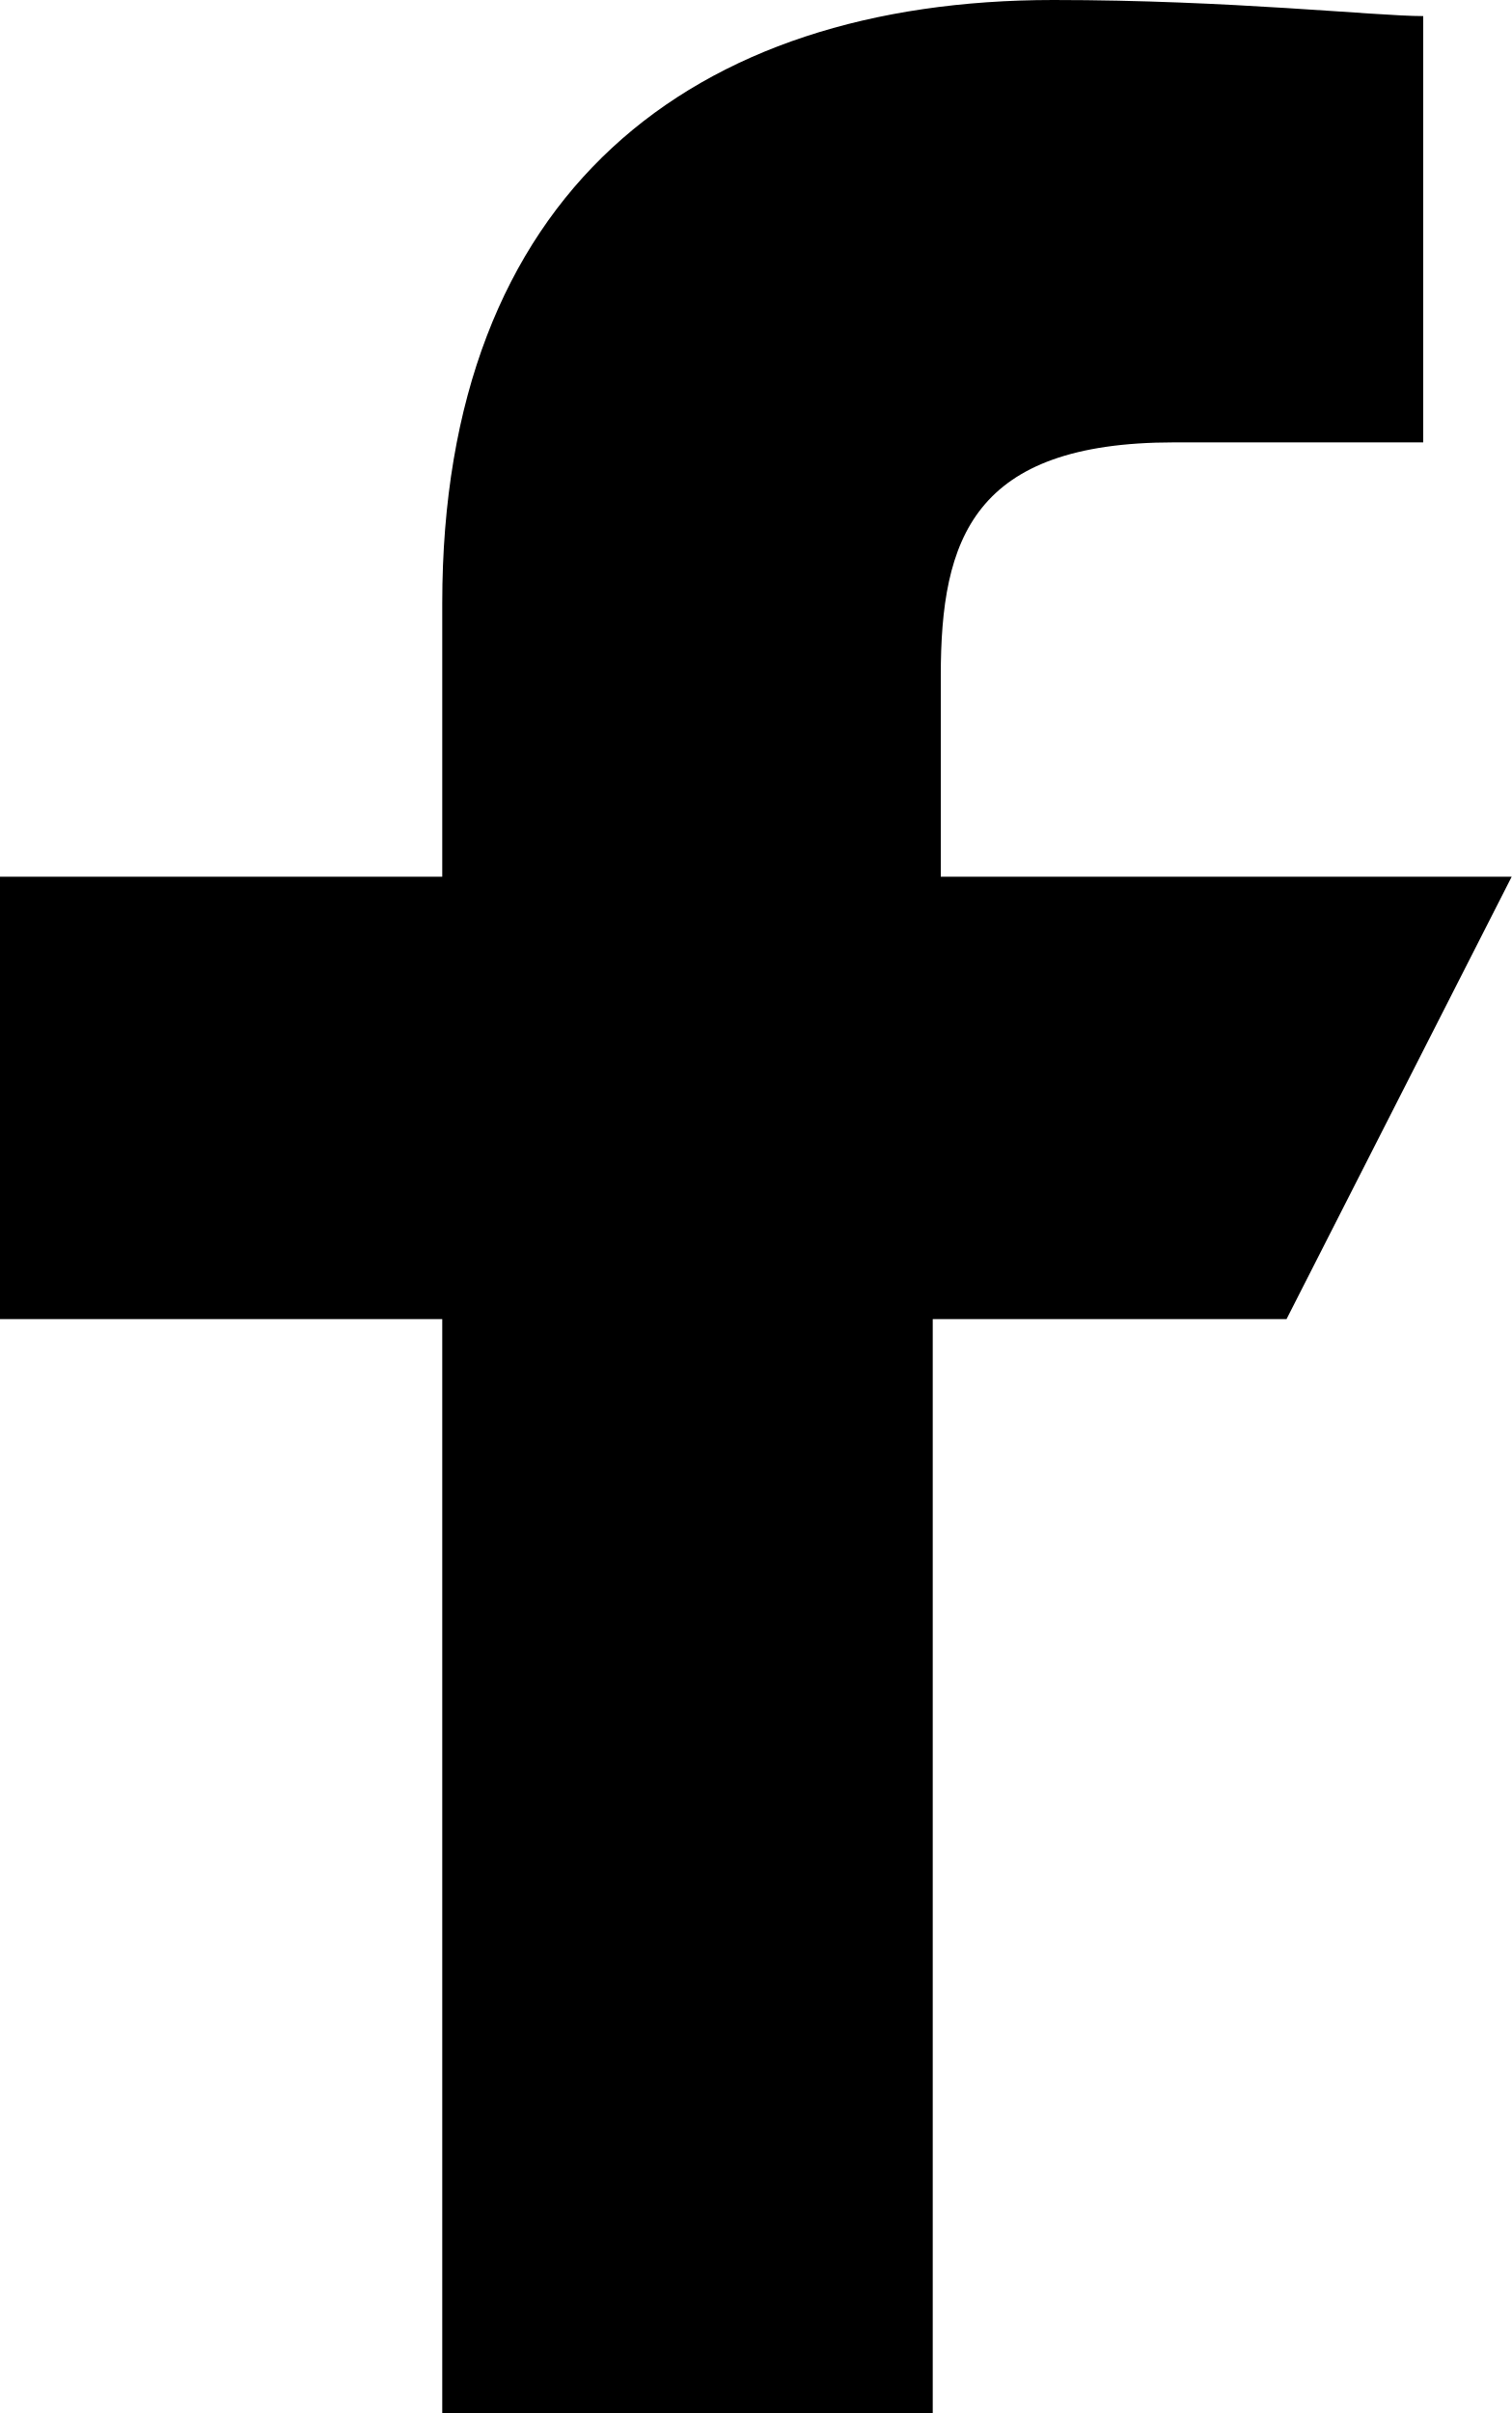
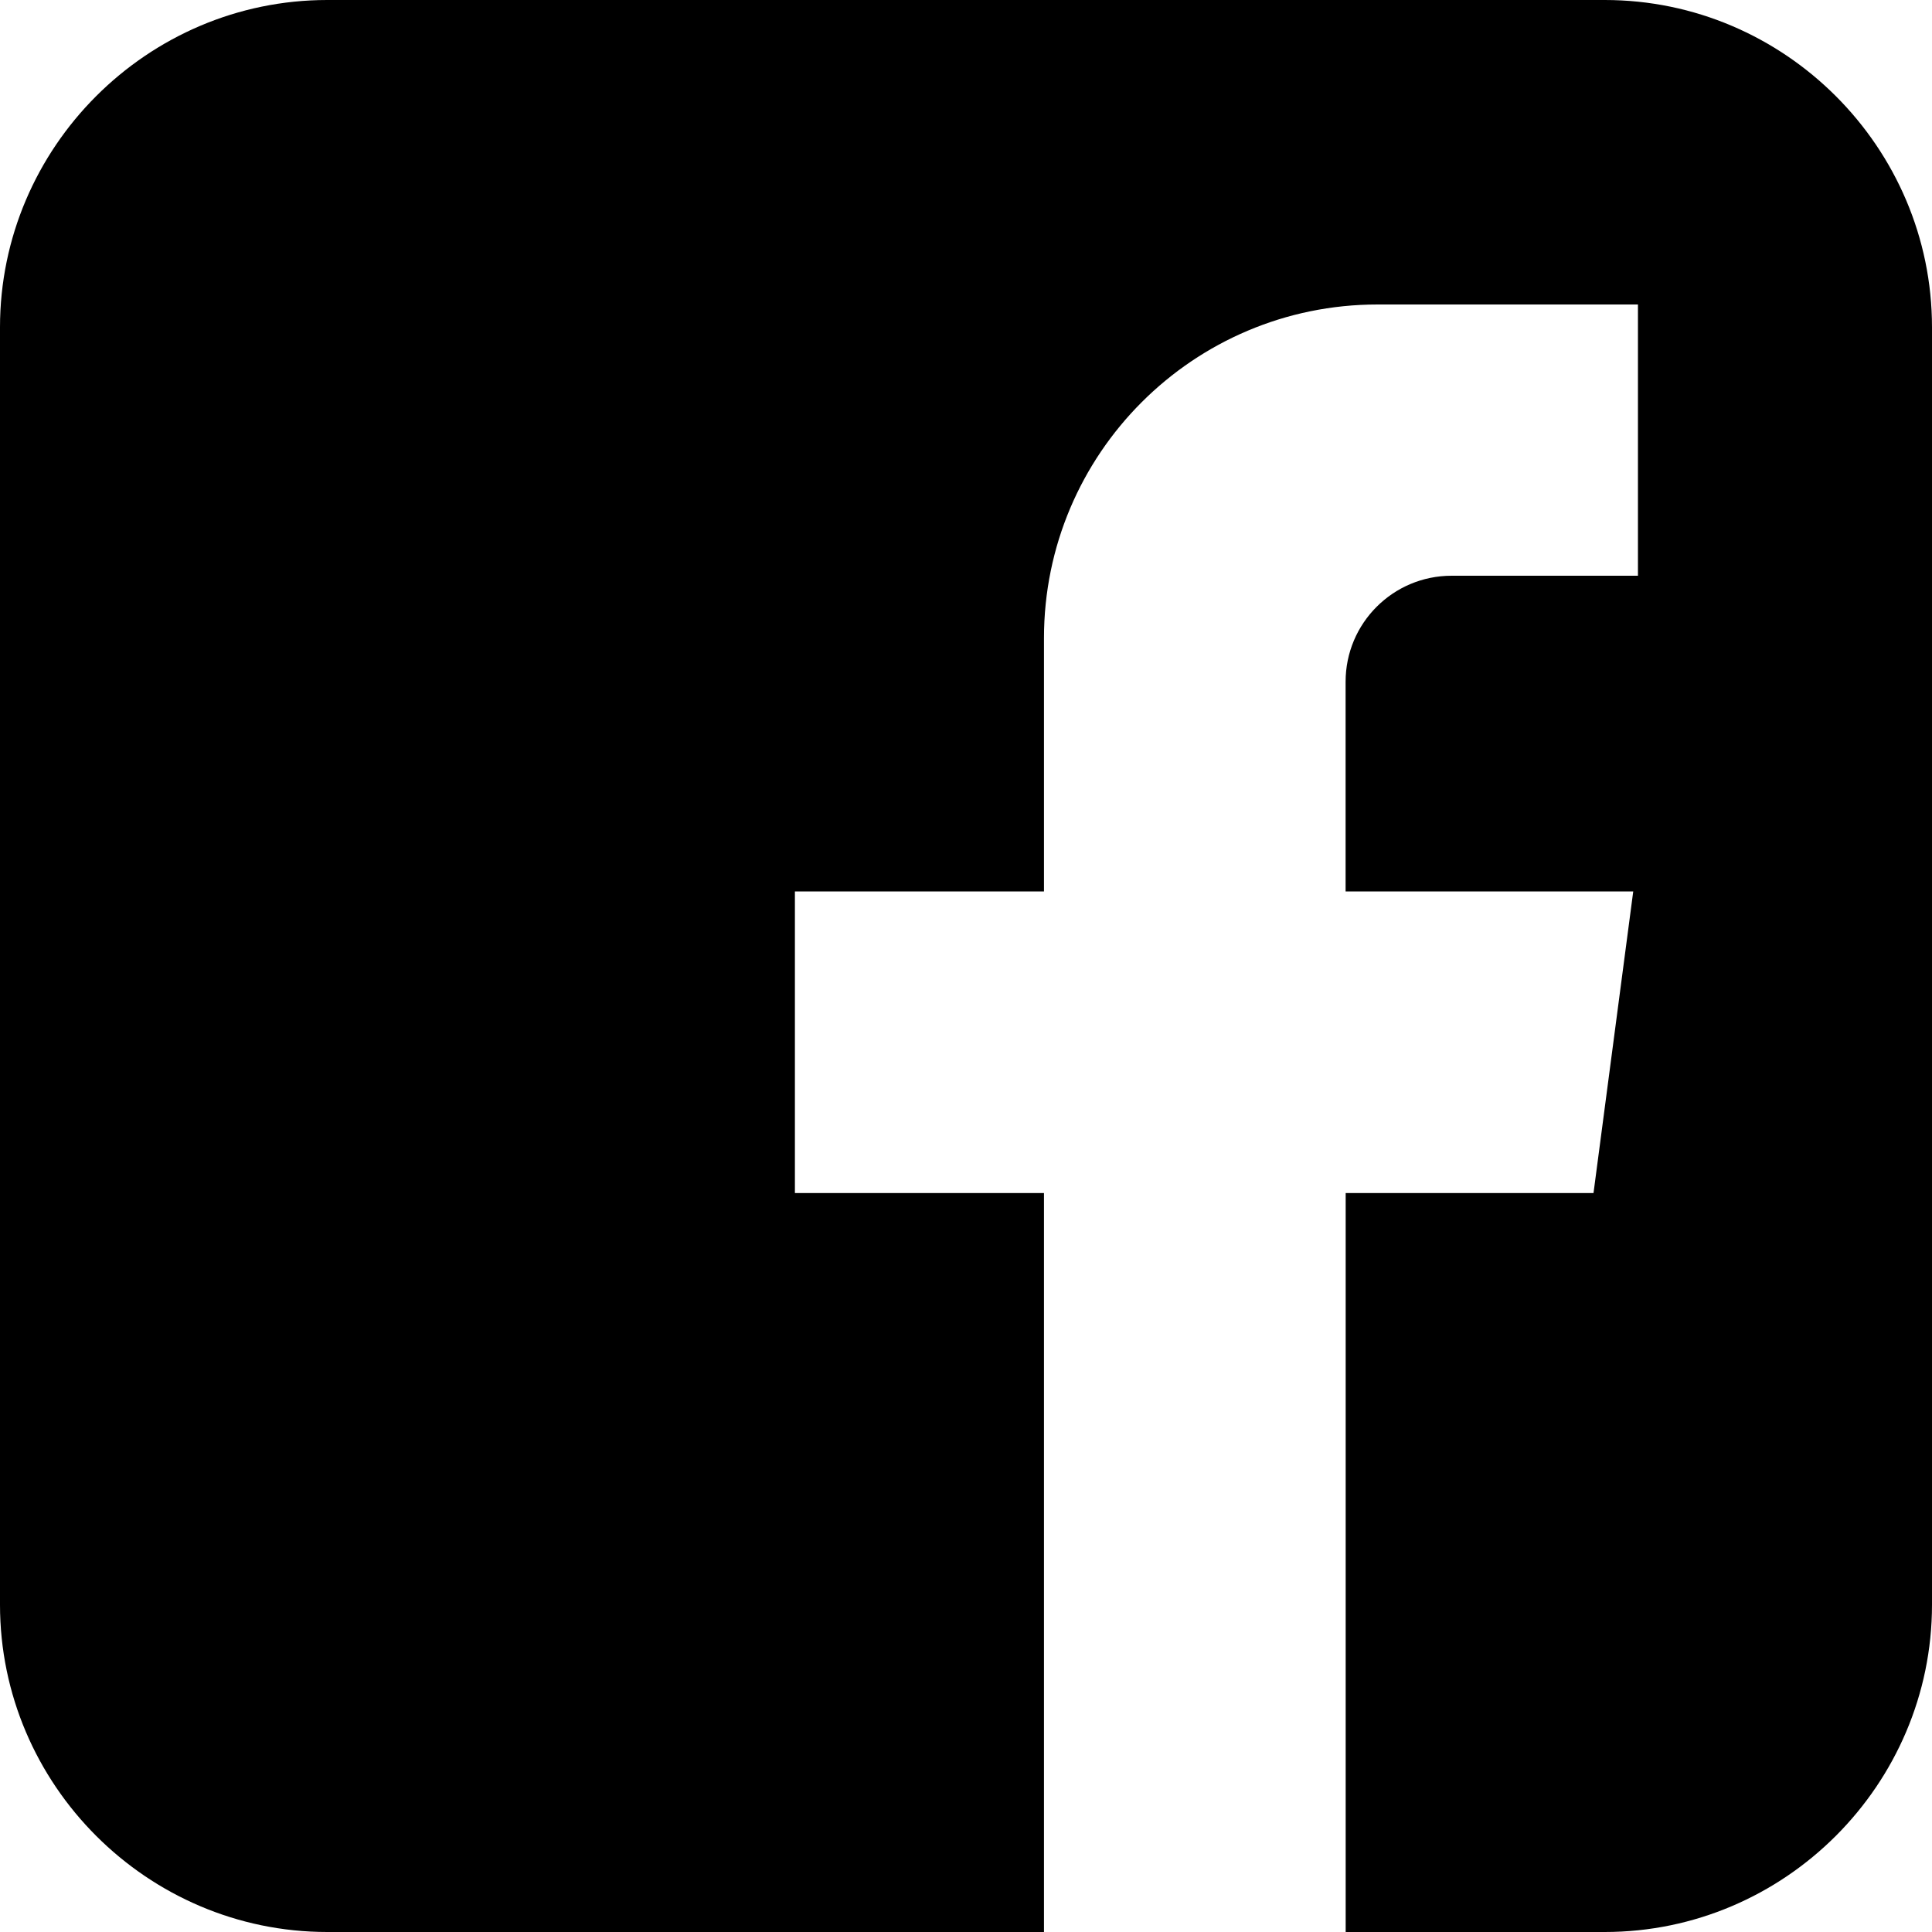
- <svg xmlns="http://www.w3.org/2000/svg" viewBox="0 0 18.8 30">
-   <path d="M5.5 30V16.4H0v-5.5h5.5V7.5C5.5 2.4 8.6 0 13.1 0c2.2 0 4 .2 4.6.2v5.3h-3.1c-2.5 0-2.9 1.2-2.9 2.9v2.5h7.1L16 16.4h-4.4V30H5.5z" />
+ <svg xmlns="http://www.w3.org/2000/svg" viewBox="0 0 2500 2500">
+   <path d="M2076.5 0h-1653C190.6 0 0 190.6 0 423.5v1653C0 2309.4 190.6 2500 423.5 2500h927.4v-956.2h-322.3v-390.3h322.3V825.7c0-238.4 193.3-431.7 431.7-431.7h336.9v351h-241.1c-75.8 0-137.2 61.4-137.2 137.2v271.3h372.2l-51.4 390.3h-320.7V2500h335.2c232.9 0 423.5-190.6 423.5-423.5v-1653C2500 190.6 2309.4 0 2076.5 0z" />
</svg>
